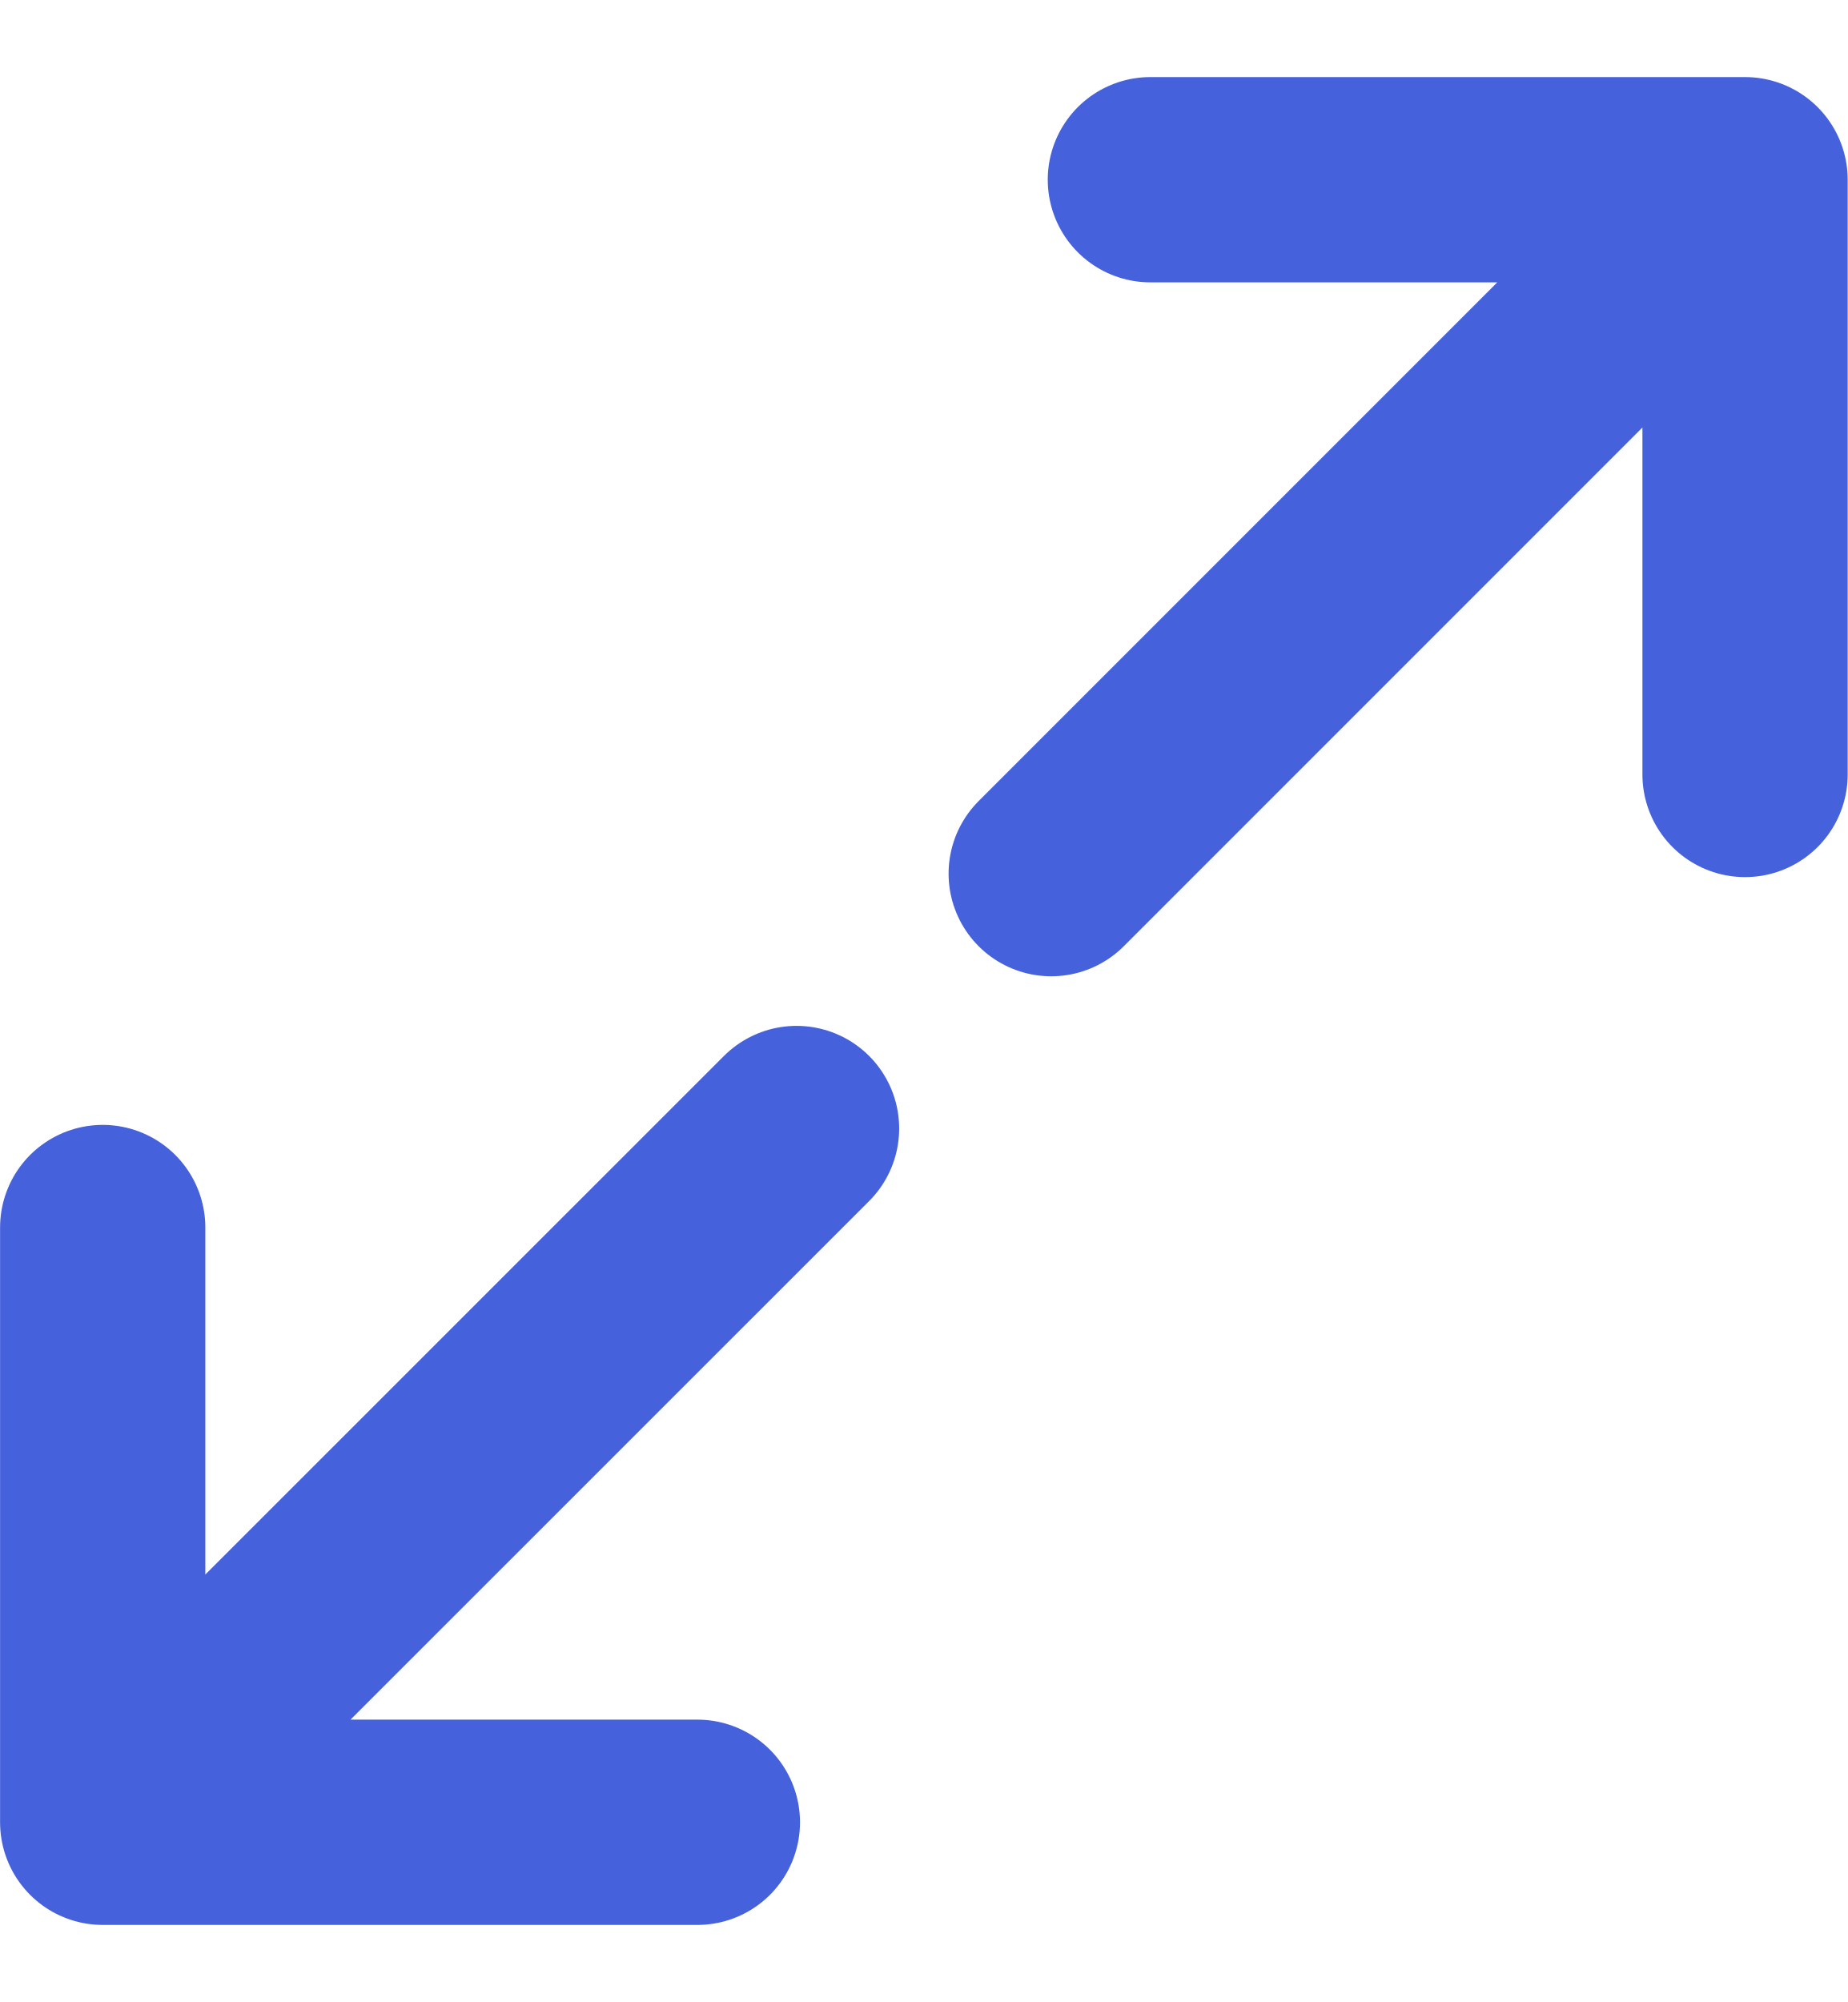
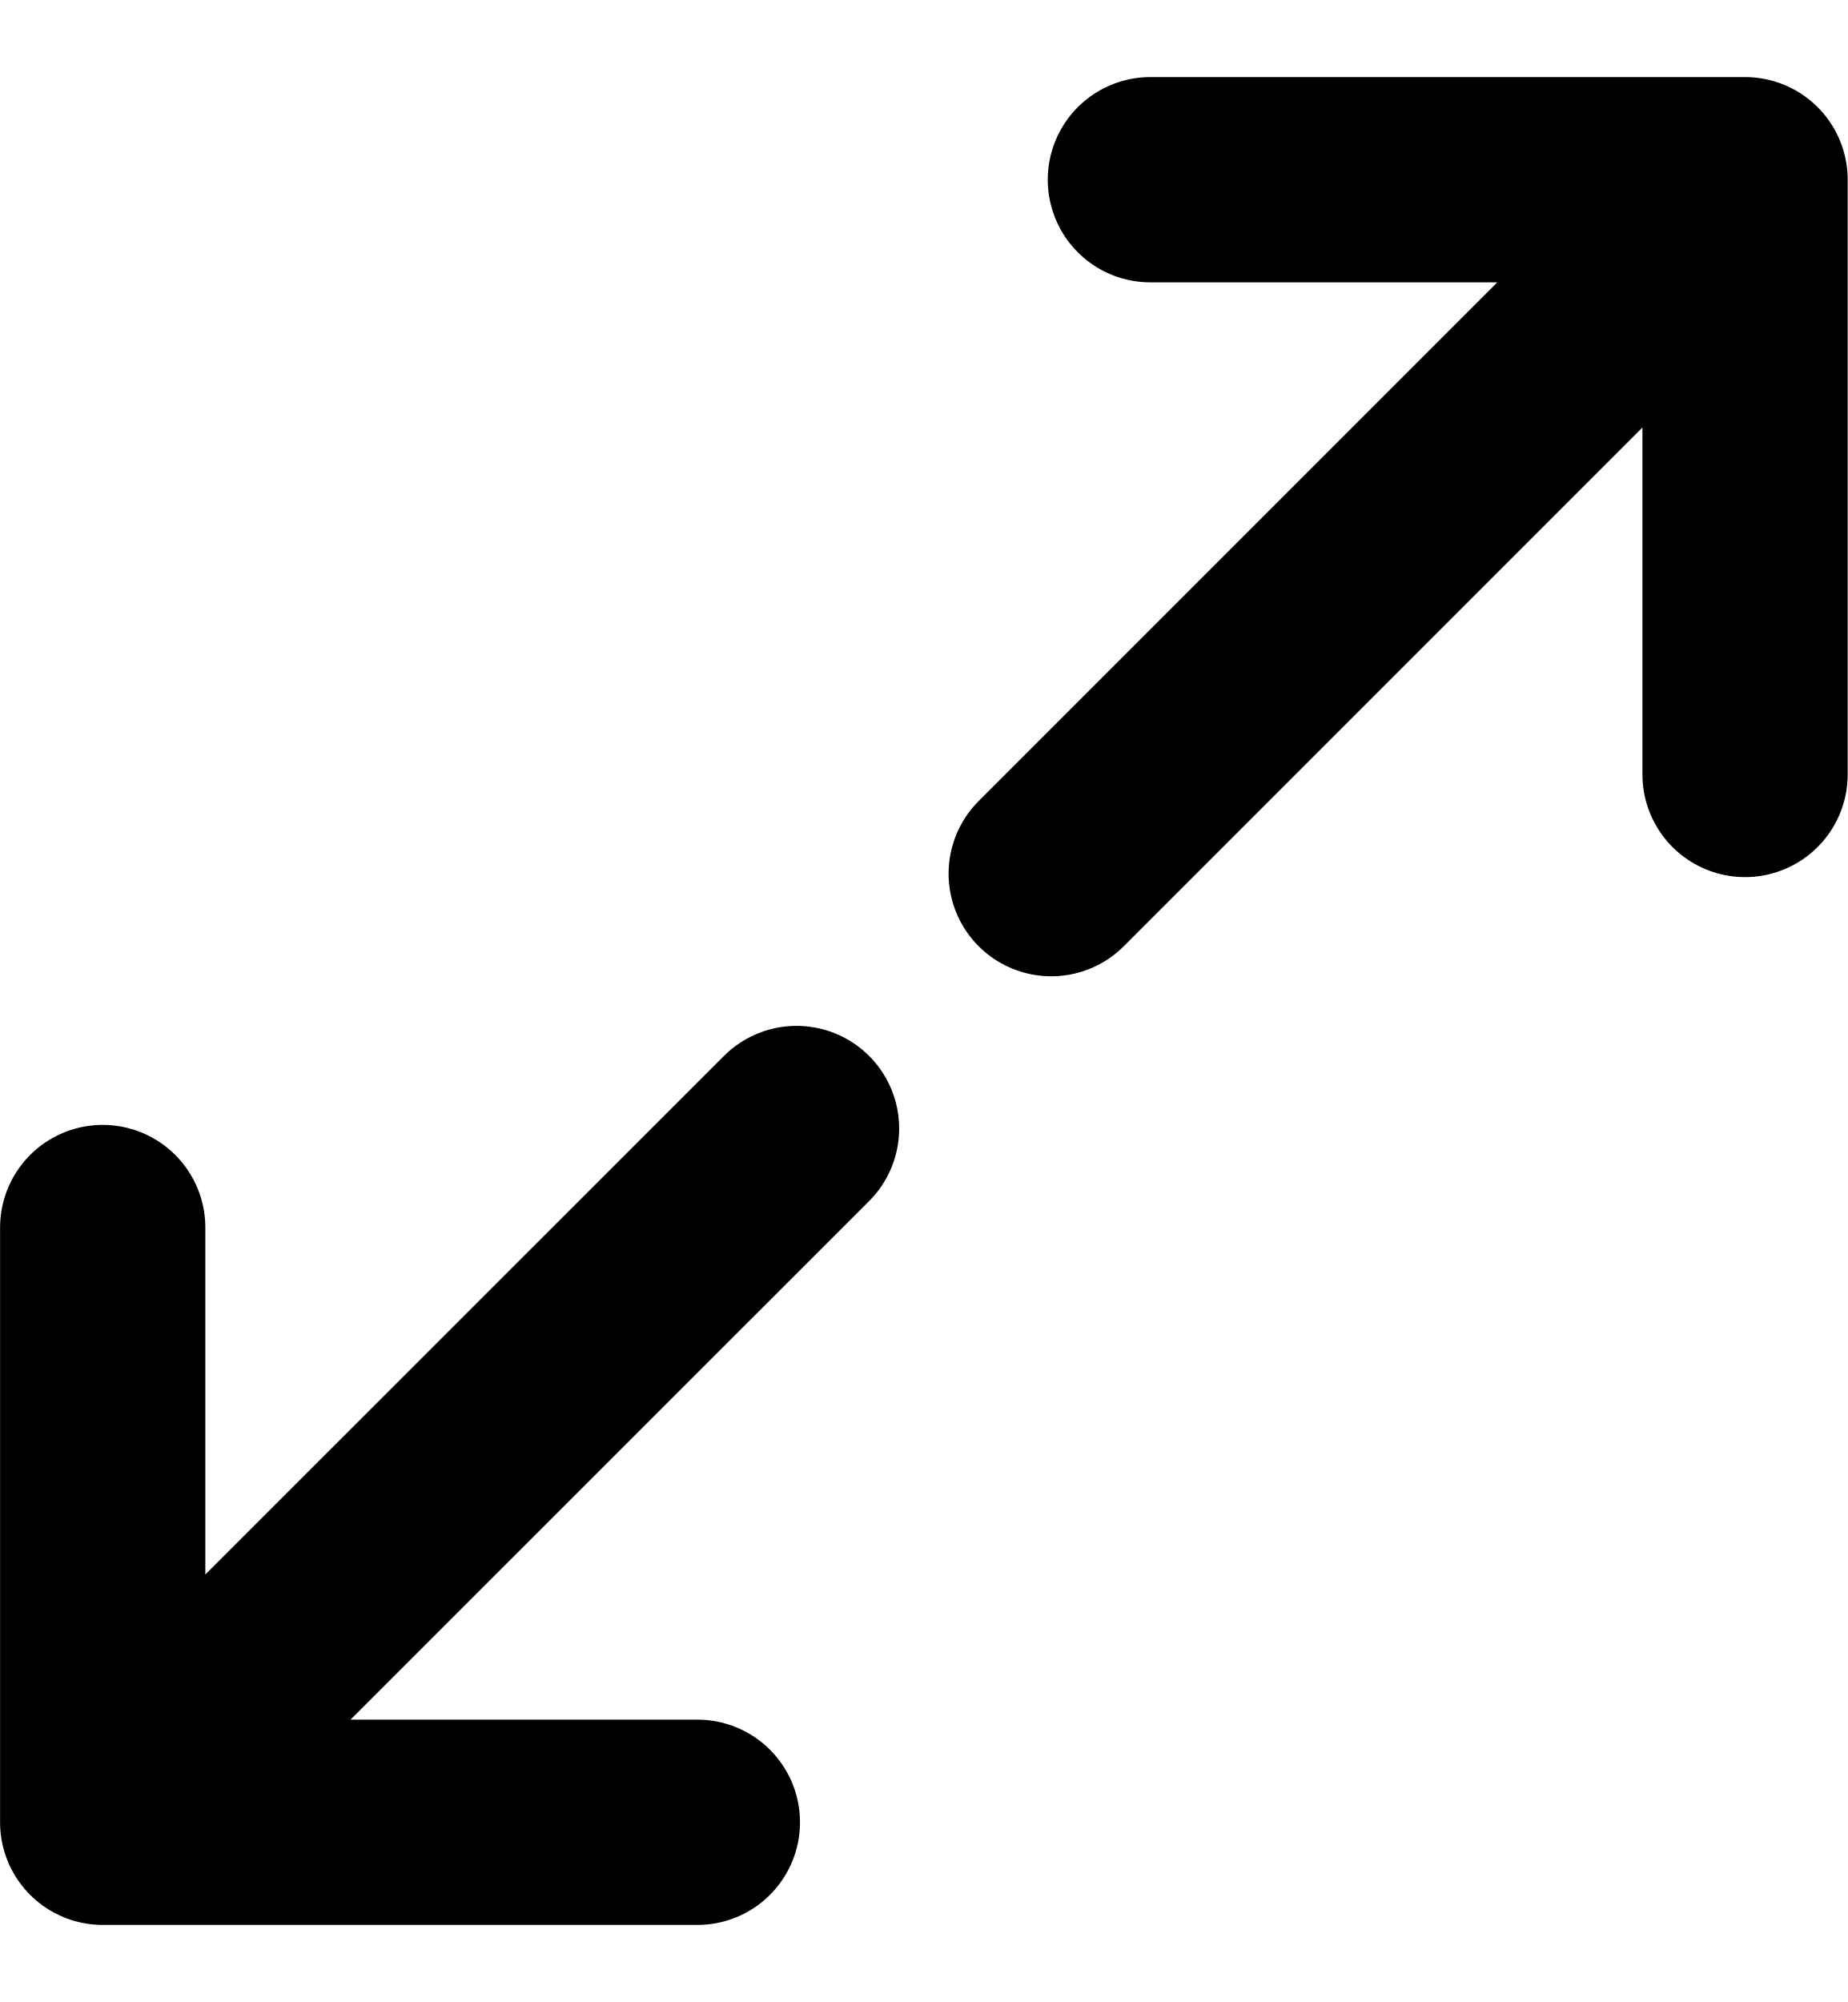
<svg xmlns="http://www.w3.org/2000/svg" width="12" height="13" viewBox="0 0 12 13" fill="none">
-   <path d="M7.471 1.167H11.333M11.333 1.167V5.029M11.333 1.167L6.827 5.673M4.529 11.833H0.667M0.667 11.833V7.971M0.667 11.833L5.173 7.328" stroke="#4561DB" stroke-width="1.333" stroke-linecap="round" stroke-linejoin="round" />
+   <path d="M7.471 1.167H11.333M11.333 1.167V5.029M11.333 1.167L6.827 5.673M4.529 11.833H0.667M0.667 11.833V7.971M0.667 11.833L5.173 7.328" stroke="currentColor" stroke-width="1.333" stroke-linecap="round" stroke-linejoin="round" />
</svg>
